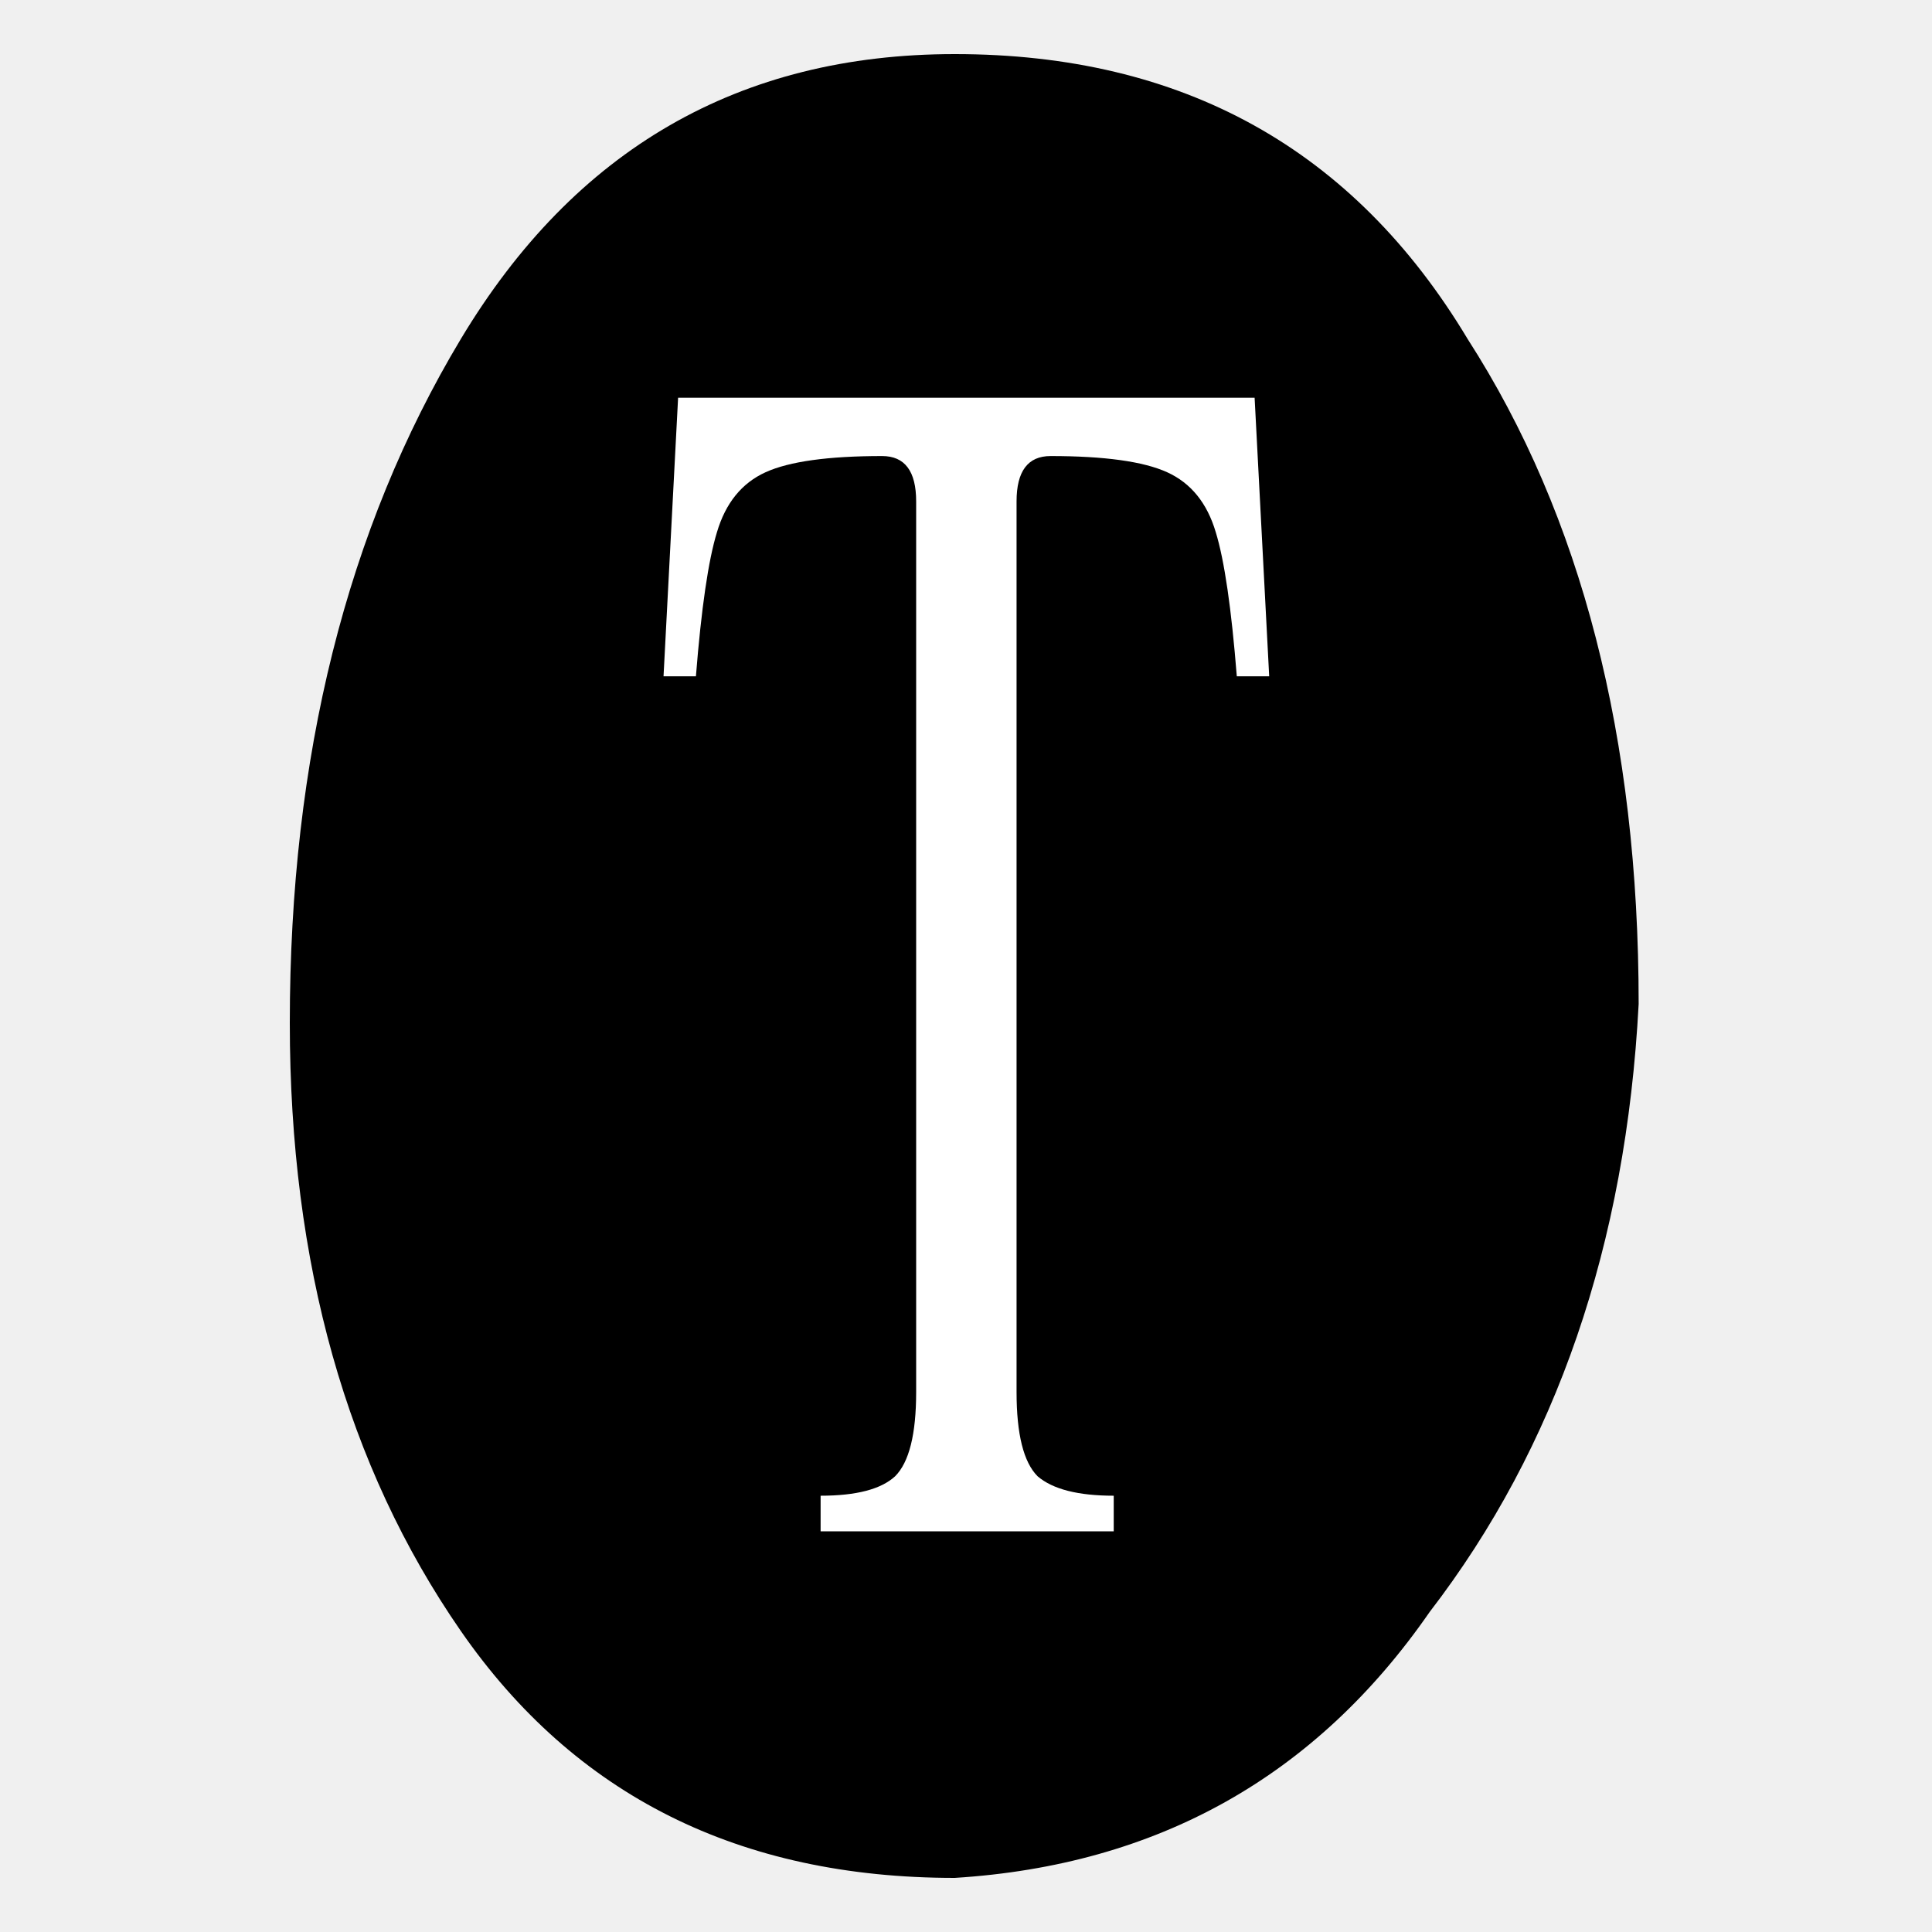
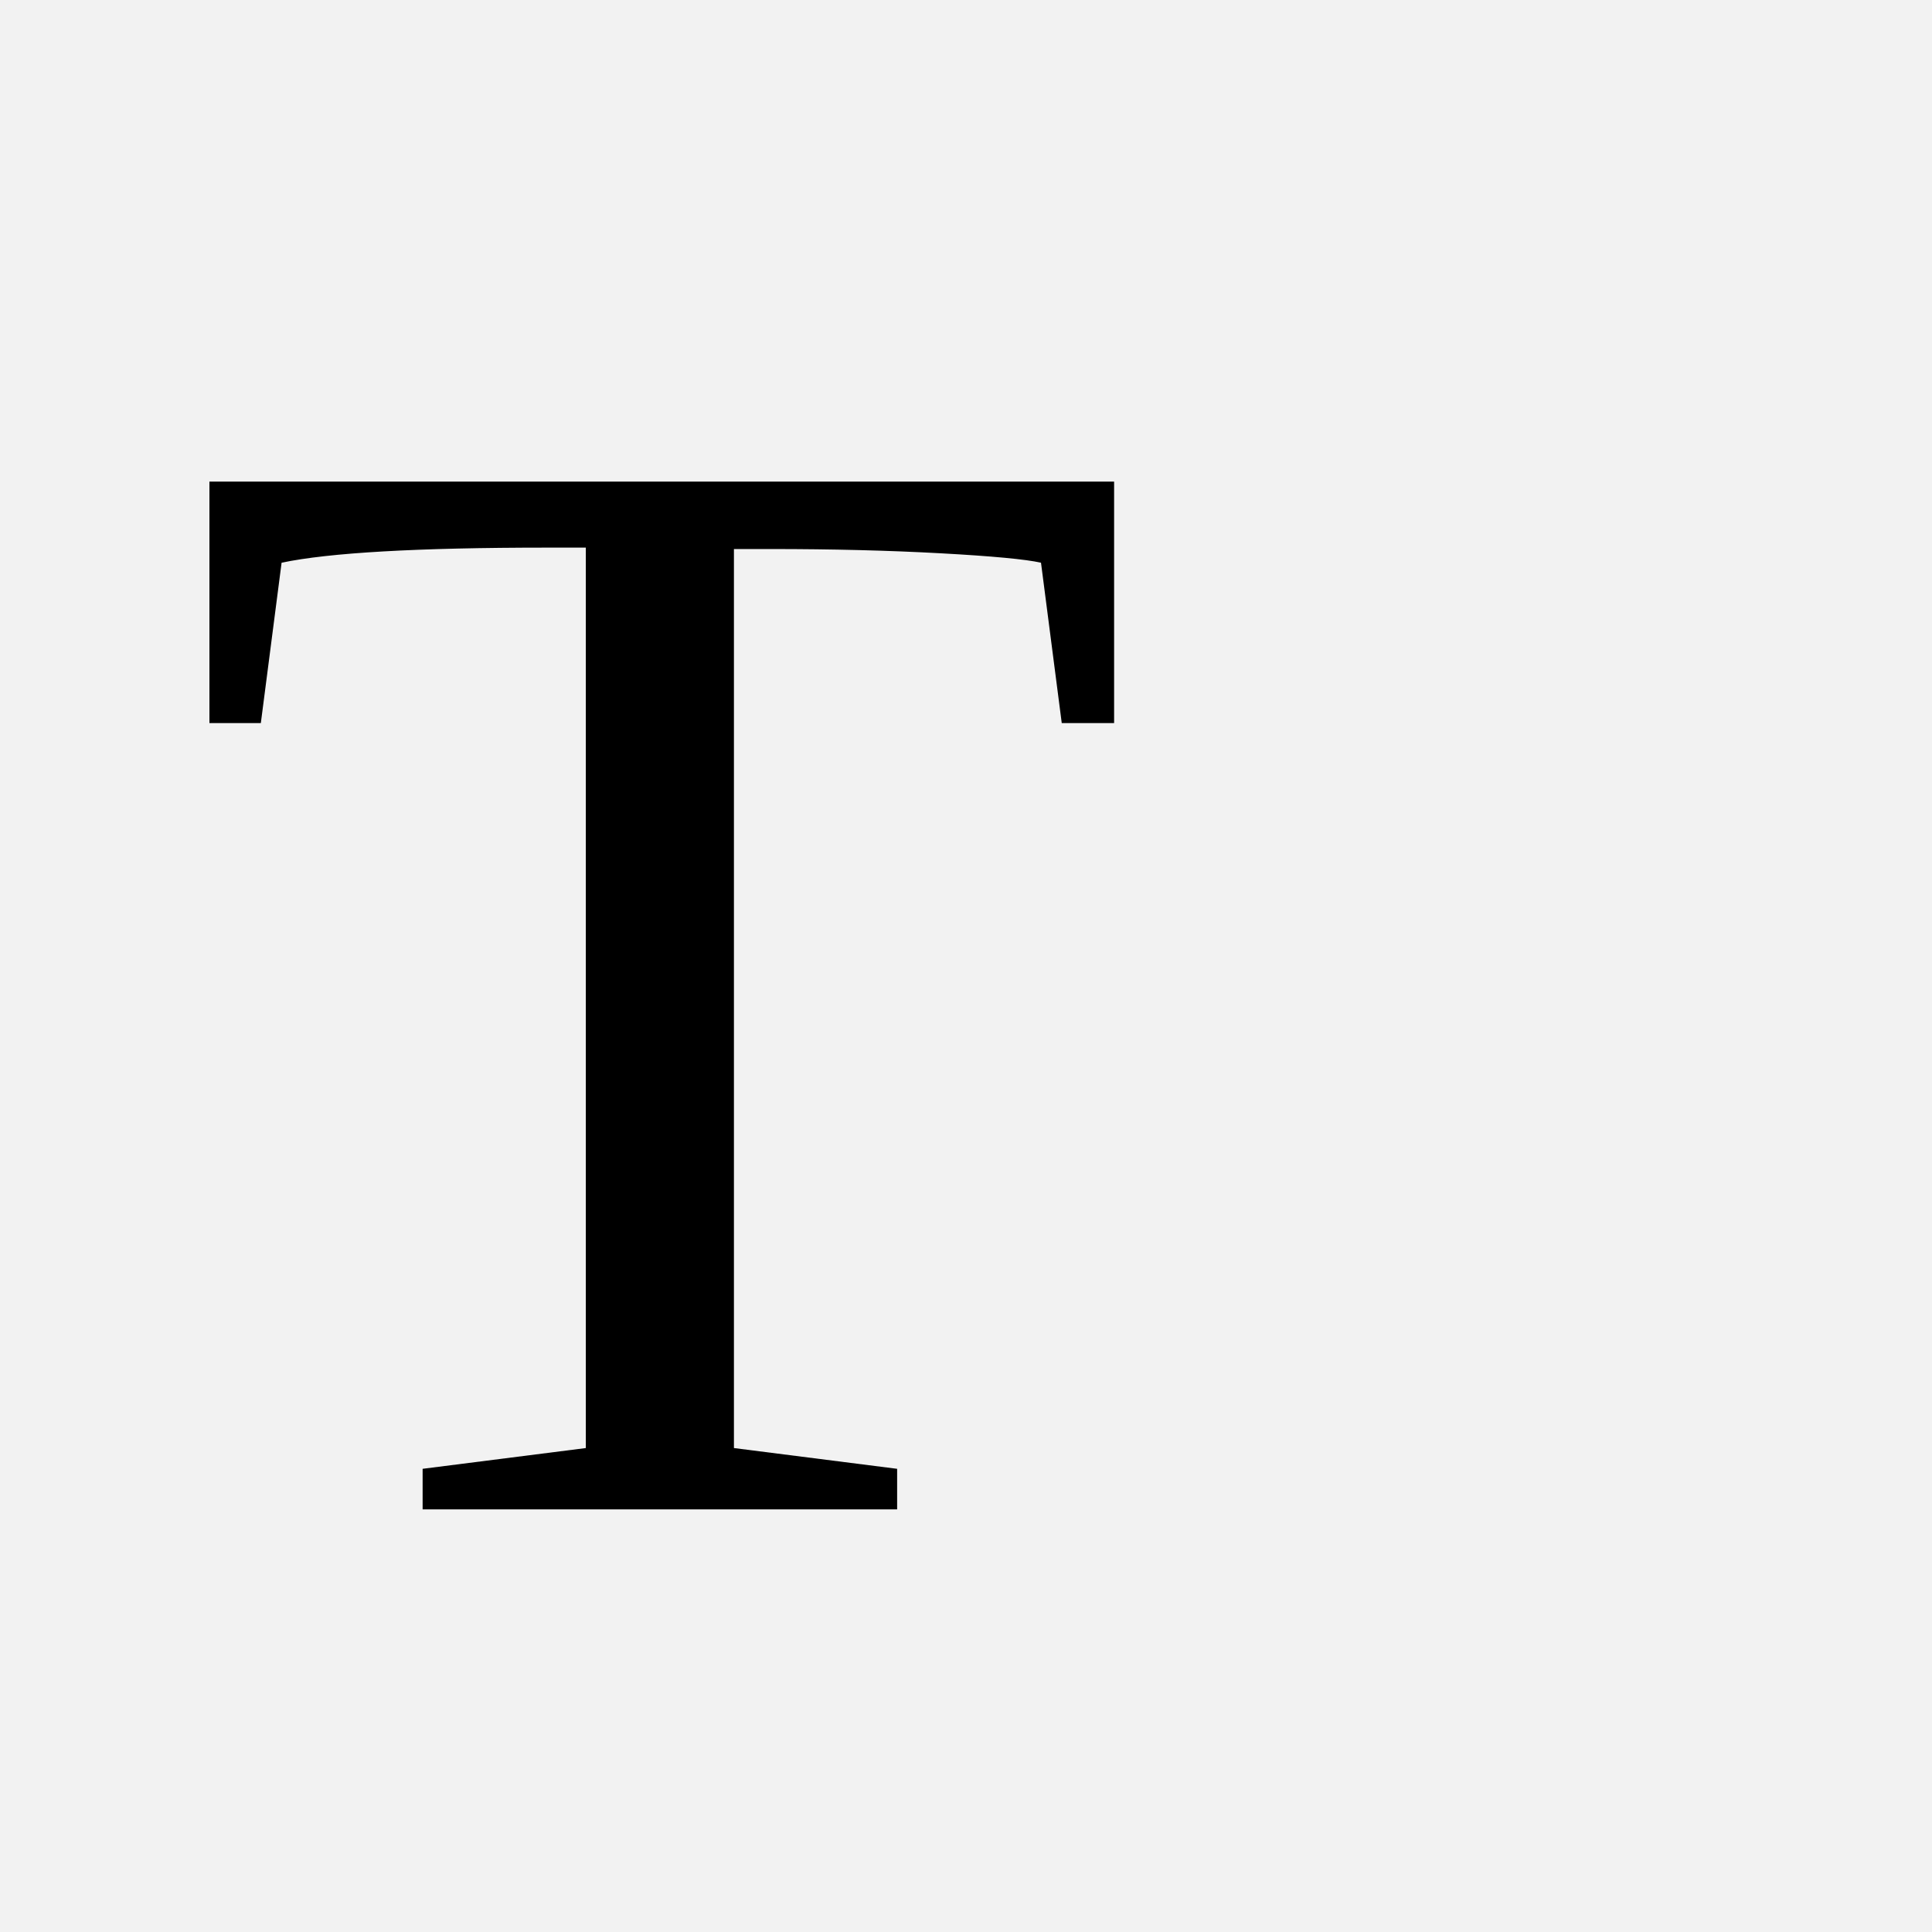
- <svg xmlns="http://www.w3.org/2000/svg" width="500" height="500" viewBox="0 0 500 500" fill="none">
-   <path d="M247.083 14C306.083 14 350.333 38.583 379.833 87.75C409.333 133.639 424.083 191 424.083 259.833C420.806 322.111 402.778 374.556 370 417.167C340.5 459.778 299.528 482.722 247.083 486C191.361 486 148.75 464.694 119.25 422.083C89.75 379.472 75 327.028 75 264.75C75 195.917 89.75 136.917 119.25 87.75C148.75 38.583 191.361 14 247.083 14Z" fill="black" />
-   <path d="M320.083 175.024C318.686 157.422 316.87 144.989 314.635 137.724C312.4 130.18 308.209 125.011 302.062 122.217C295.915 119.423 285.857 118.026 271.886 118.026C266.019 118.026 263.085 121.938 263.085 129.761V360.268C263.085 371.165 264.901 378.43 268.534 382.062C272.445 385.415 279.011 387.091 288.232 387.091V396.311H212.374V387.091C221.594 387.091 228.02 385.415 231.652 382.062C235.285 378.43 237.101 371.165 237.101 360.268V129.761C237.101 121.938 234.167 118.026 228.3 118.026C214.329 118.026 204.271 119.423 198.124 122.217C191.977 125.011 187.786 130.18 185.551 137.724C183.316 144.989 181.5 157.422 180.103 175.024H171.721L175.492 102.938H324.694L328.466 175.024H320.083Z" fill="white" />
+ <svg xmlns="http://www.w3.org/2000/svg" viewBox="0 0 64 64">
+   <rect width="64" height="64" fill="#f2f2f2" />
+   <text x="6" y="50" font-family="Georgia, 'Times New Roman', serif" font-size="52" fill="#000">T</text>
</svg>
